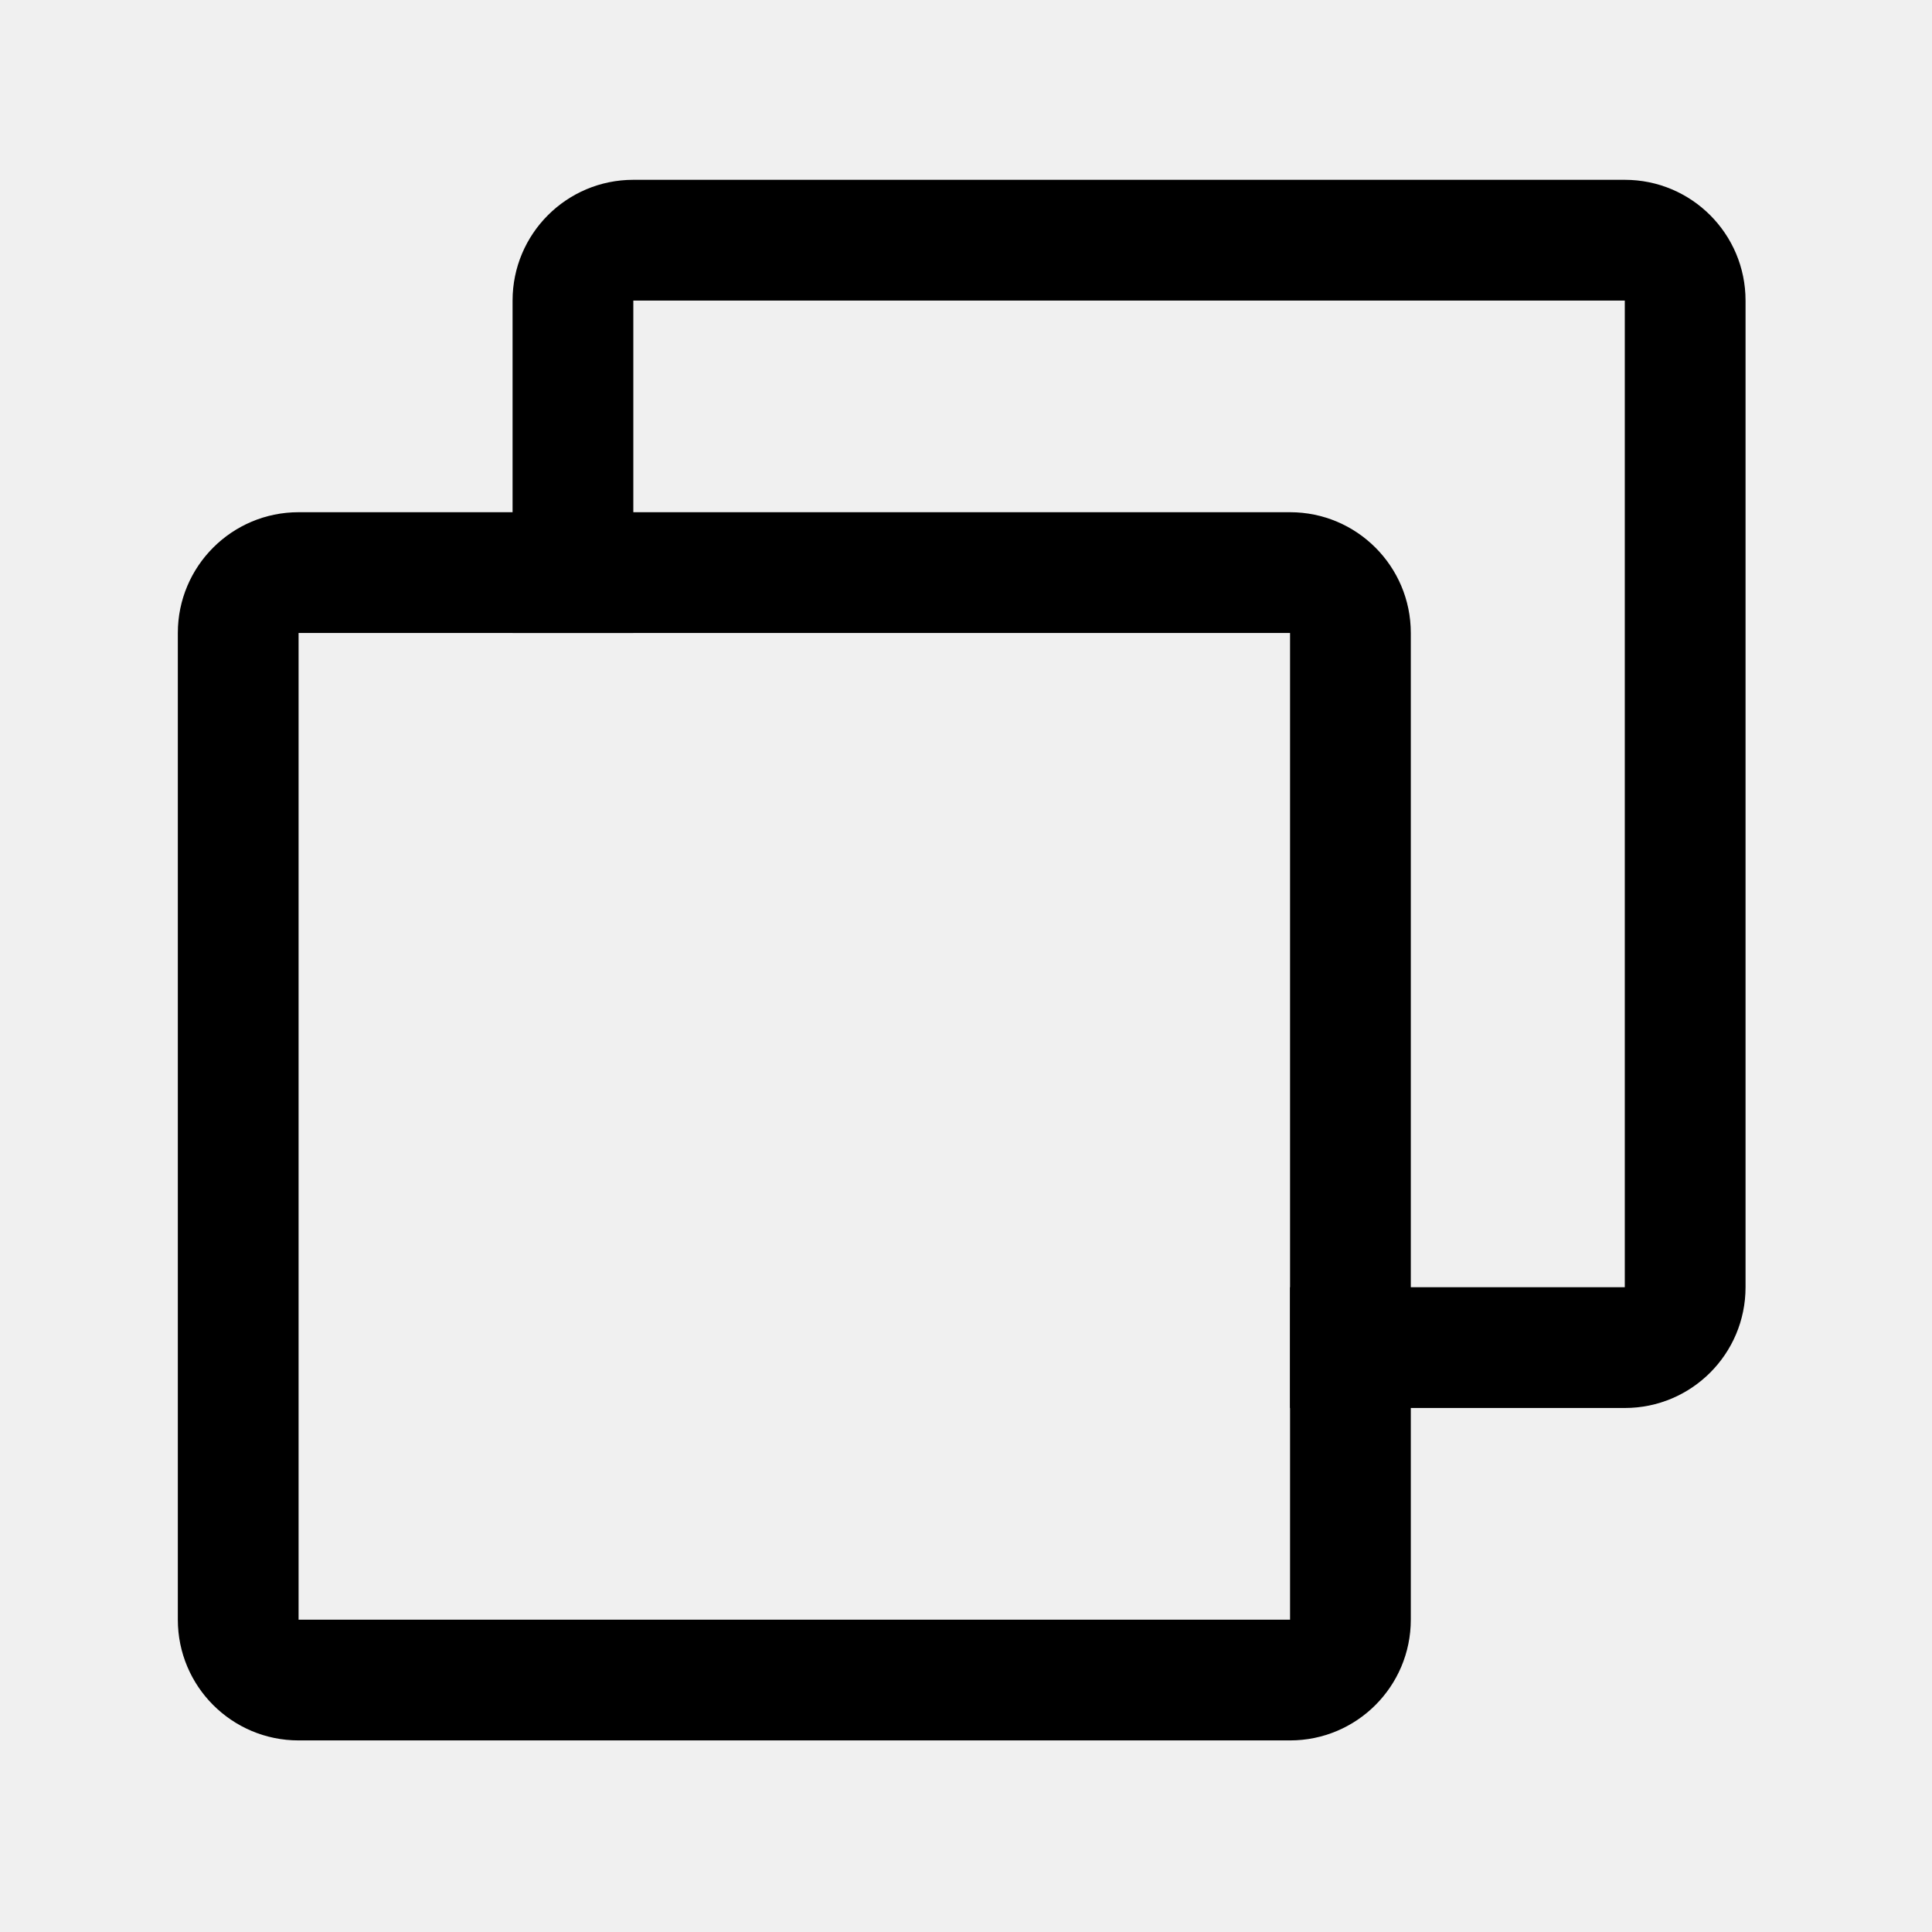
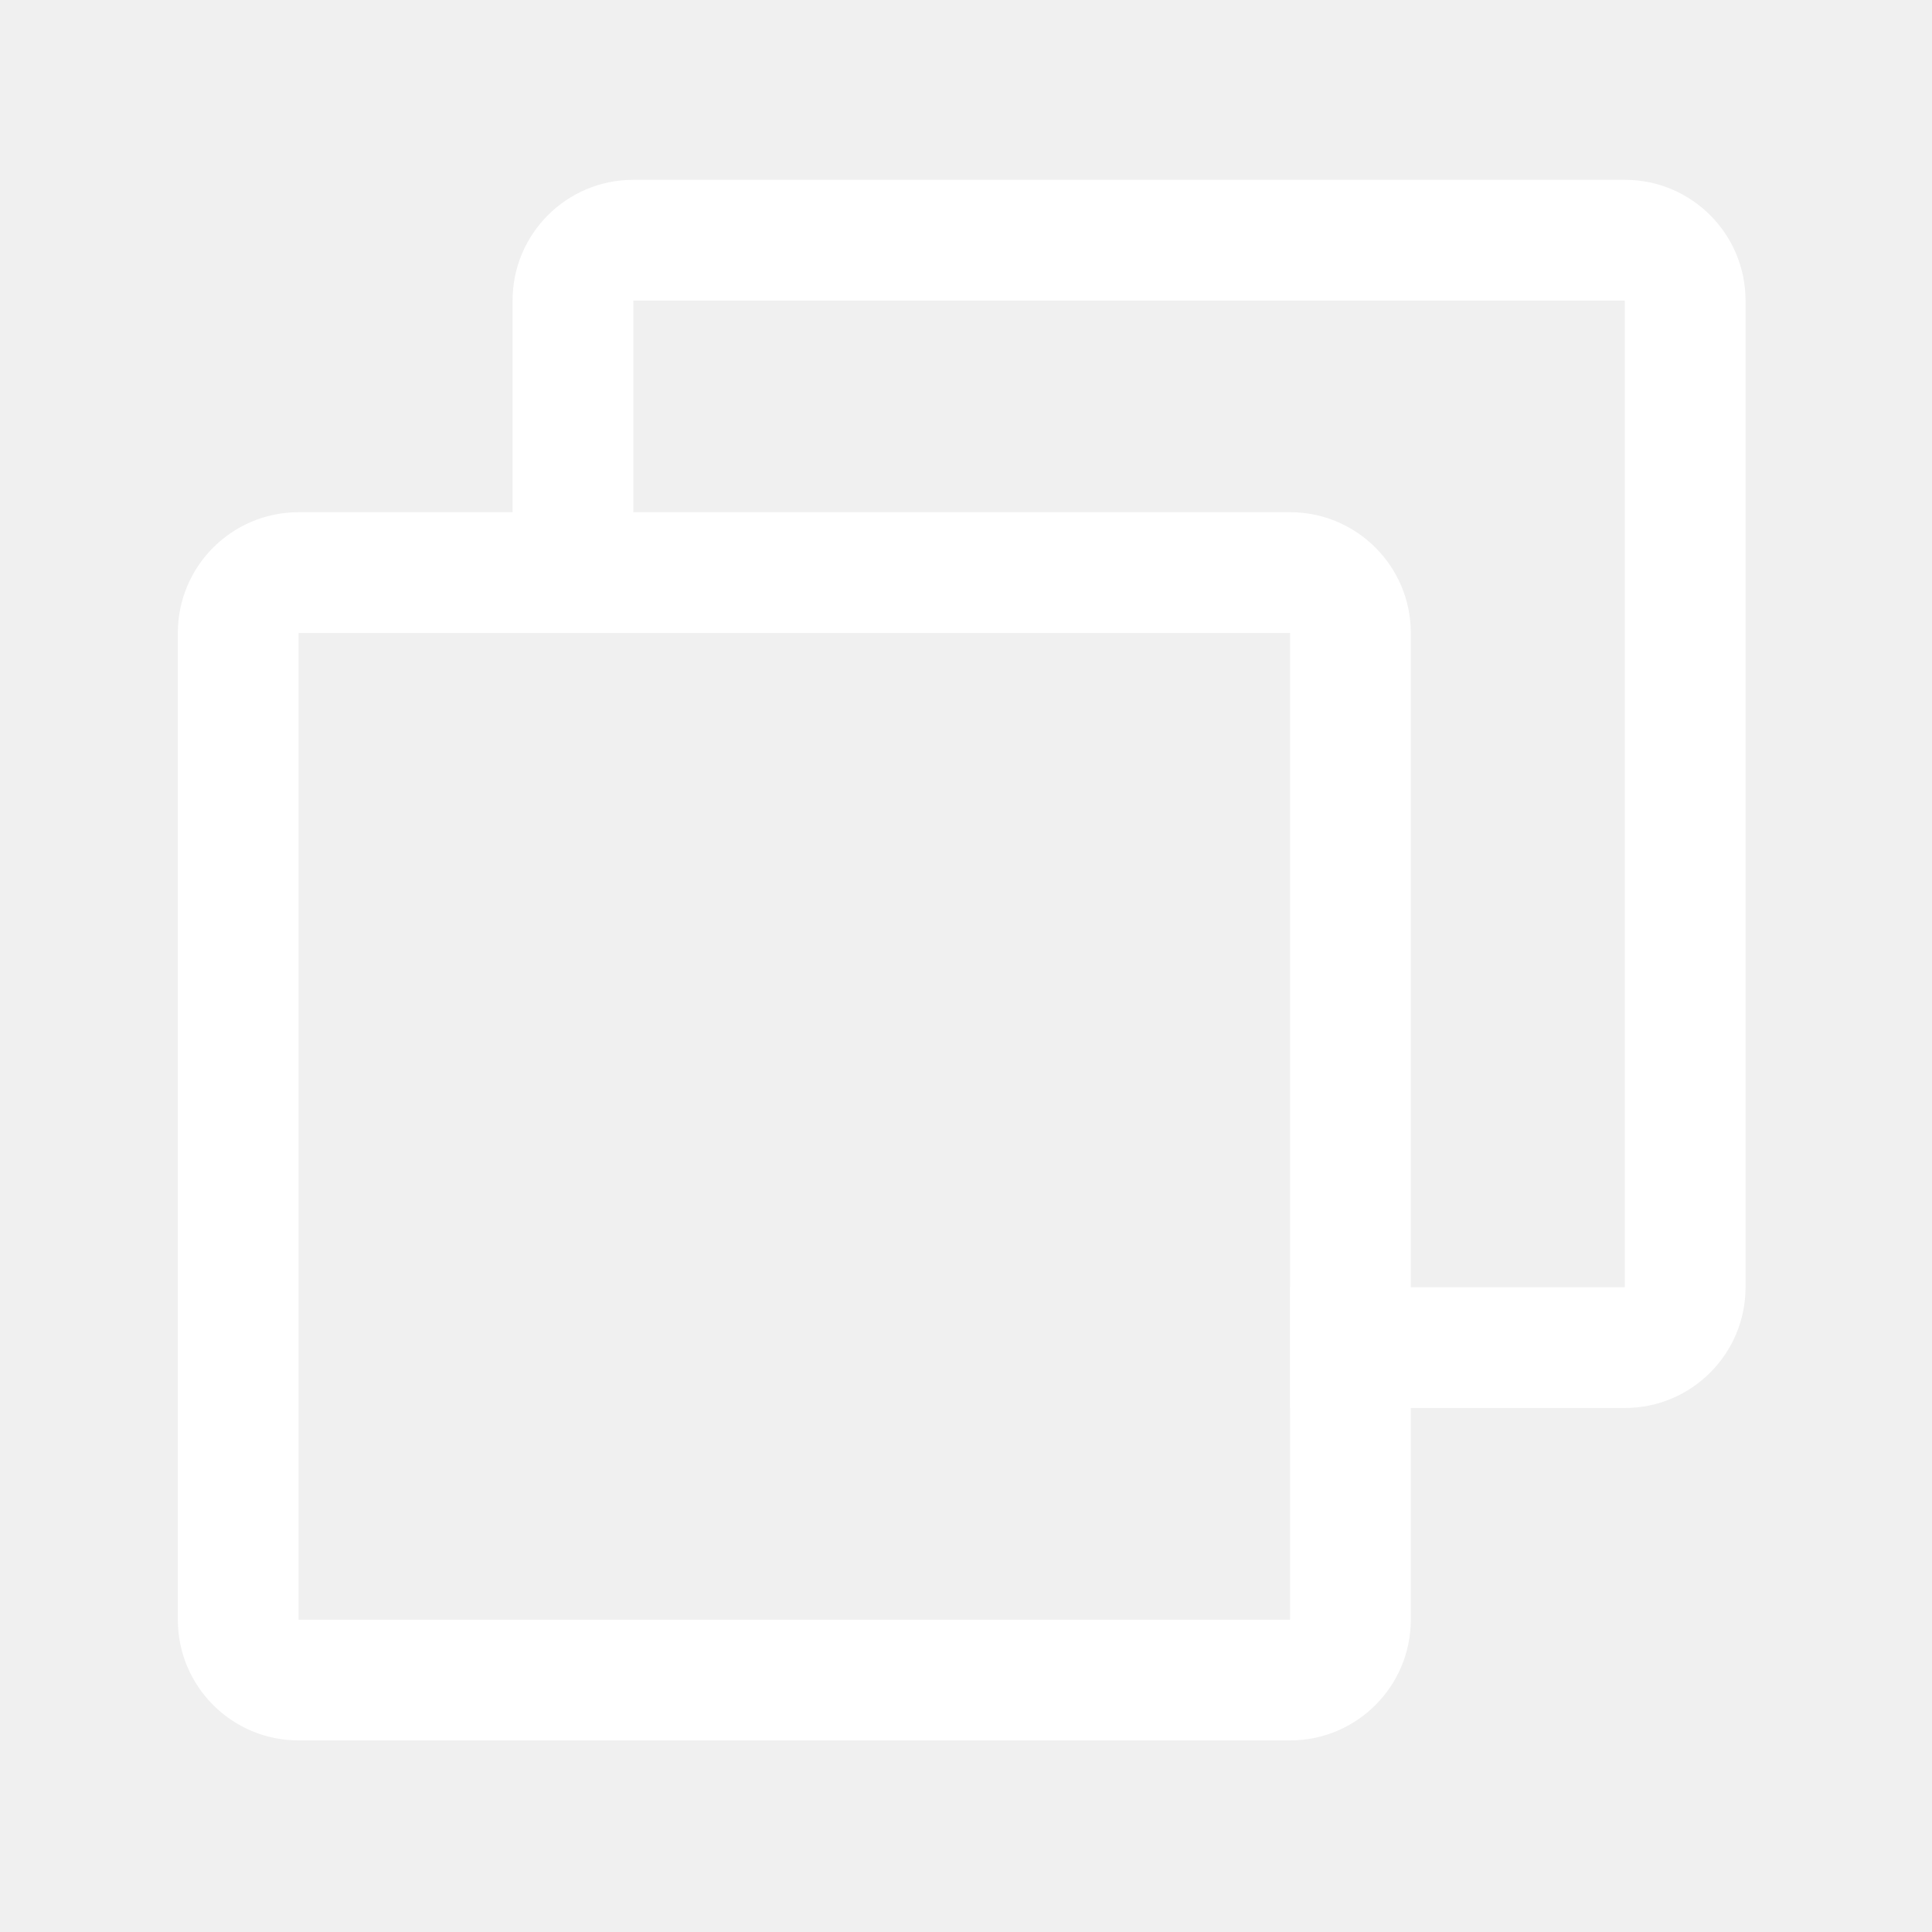
- <svg xmlns="http://www.w3.org/2000/svg" t="1644461373211" class="icon" viewBox="0 0 1024 1024" version="1.1" p-id="5048" width="200" height="200">
+ <svg xmlns="http://www.w3.org/2000/svg" t="1644461373211" class="icon" viewBox="0 0 1024 1024" fill="white" version="1.1" p-id="5048" width="200" height="200">
  <defs>
    <style type="text/css" />
  </defs>
  <path d="M861.175 95.305h-525.5c-35.35 0-64 28.65-64 64v176.18h64v-176.18h525.5v522.96h-177.42v64h177.42c35.34 0 64-28.65 64-64v-522.96c0-35.35-28.66-64-64-64z" p-id="5049" />
  <path d="M683.755 271.485h-525.5c-35.35 0-64 28.66-64 64v522.97c0 35.35 28.65 64 64 64h525.5c35.34 0 64-28.65 64-64v-522.97c0-35.34-28.66-64-64-64z m0 586.97h-525.5v-522.97h525.5v522.97z" p-id="5050" />
</svg>
